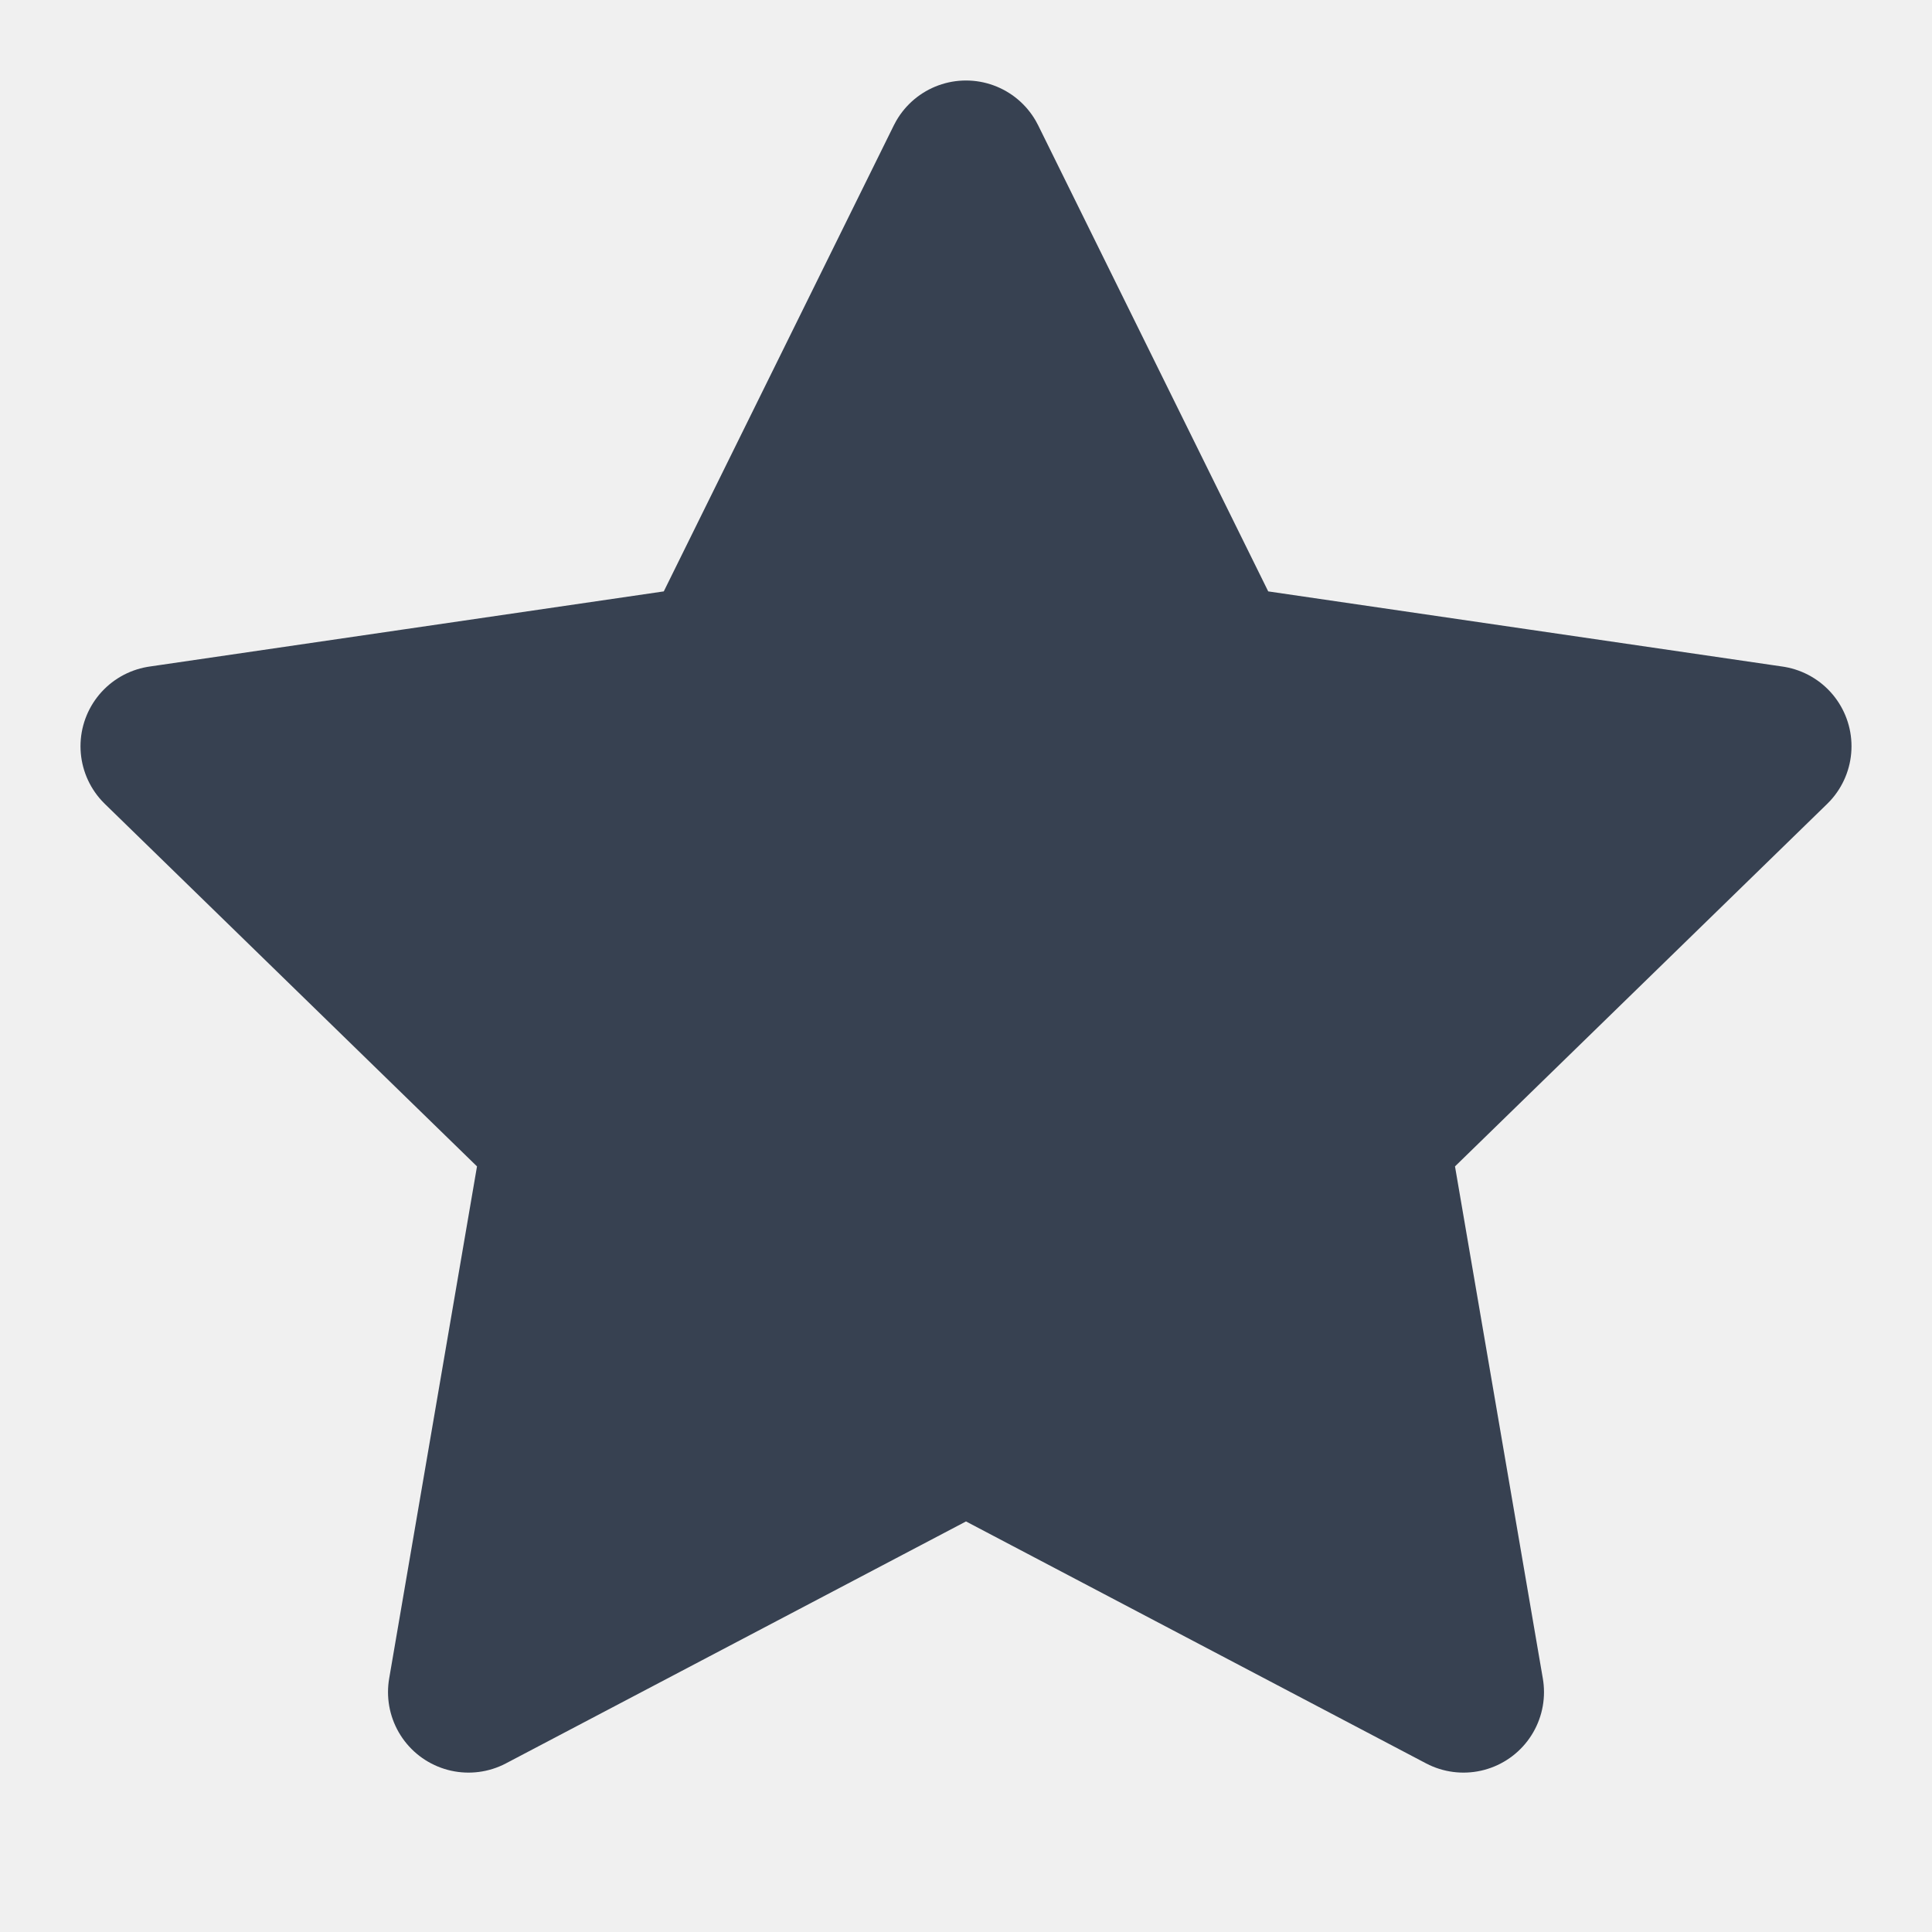
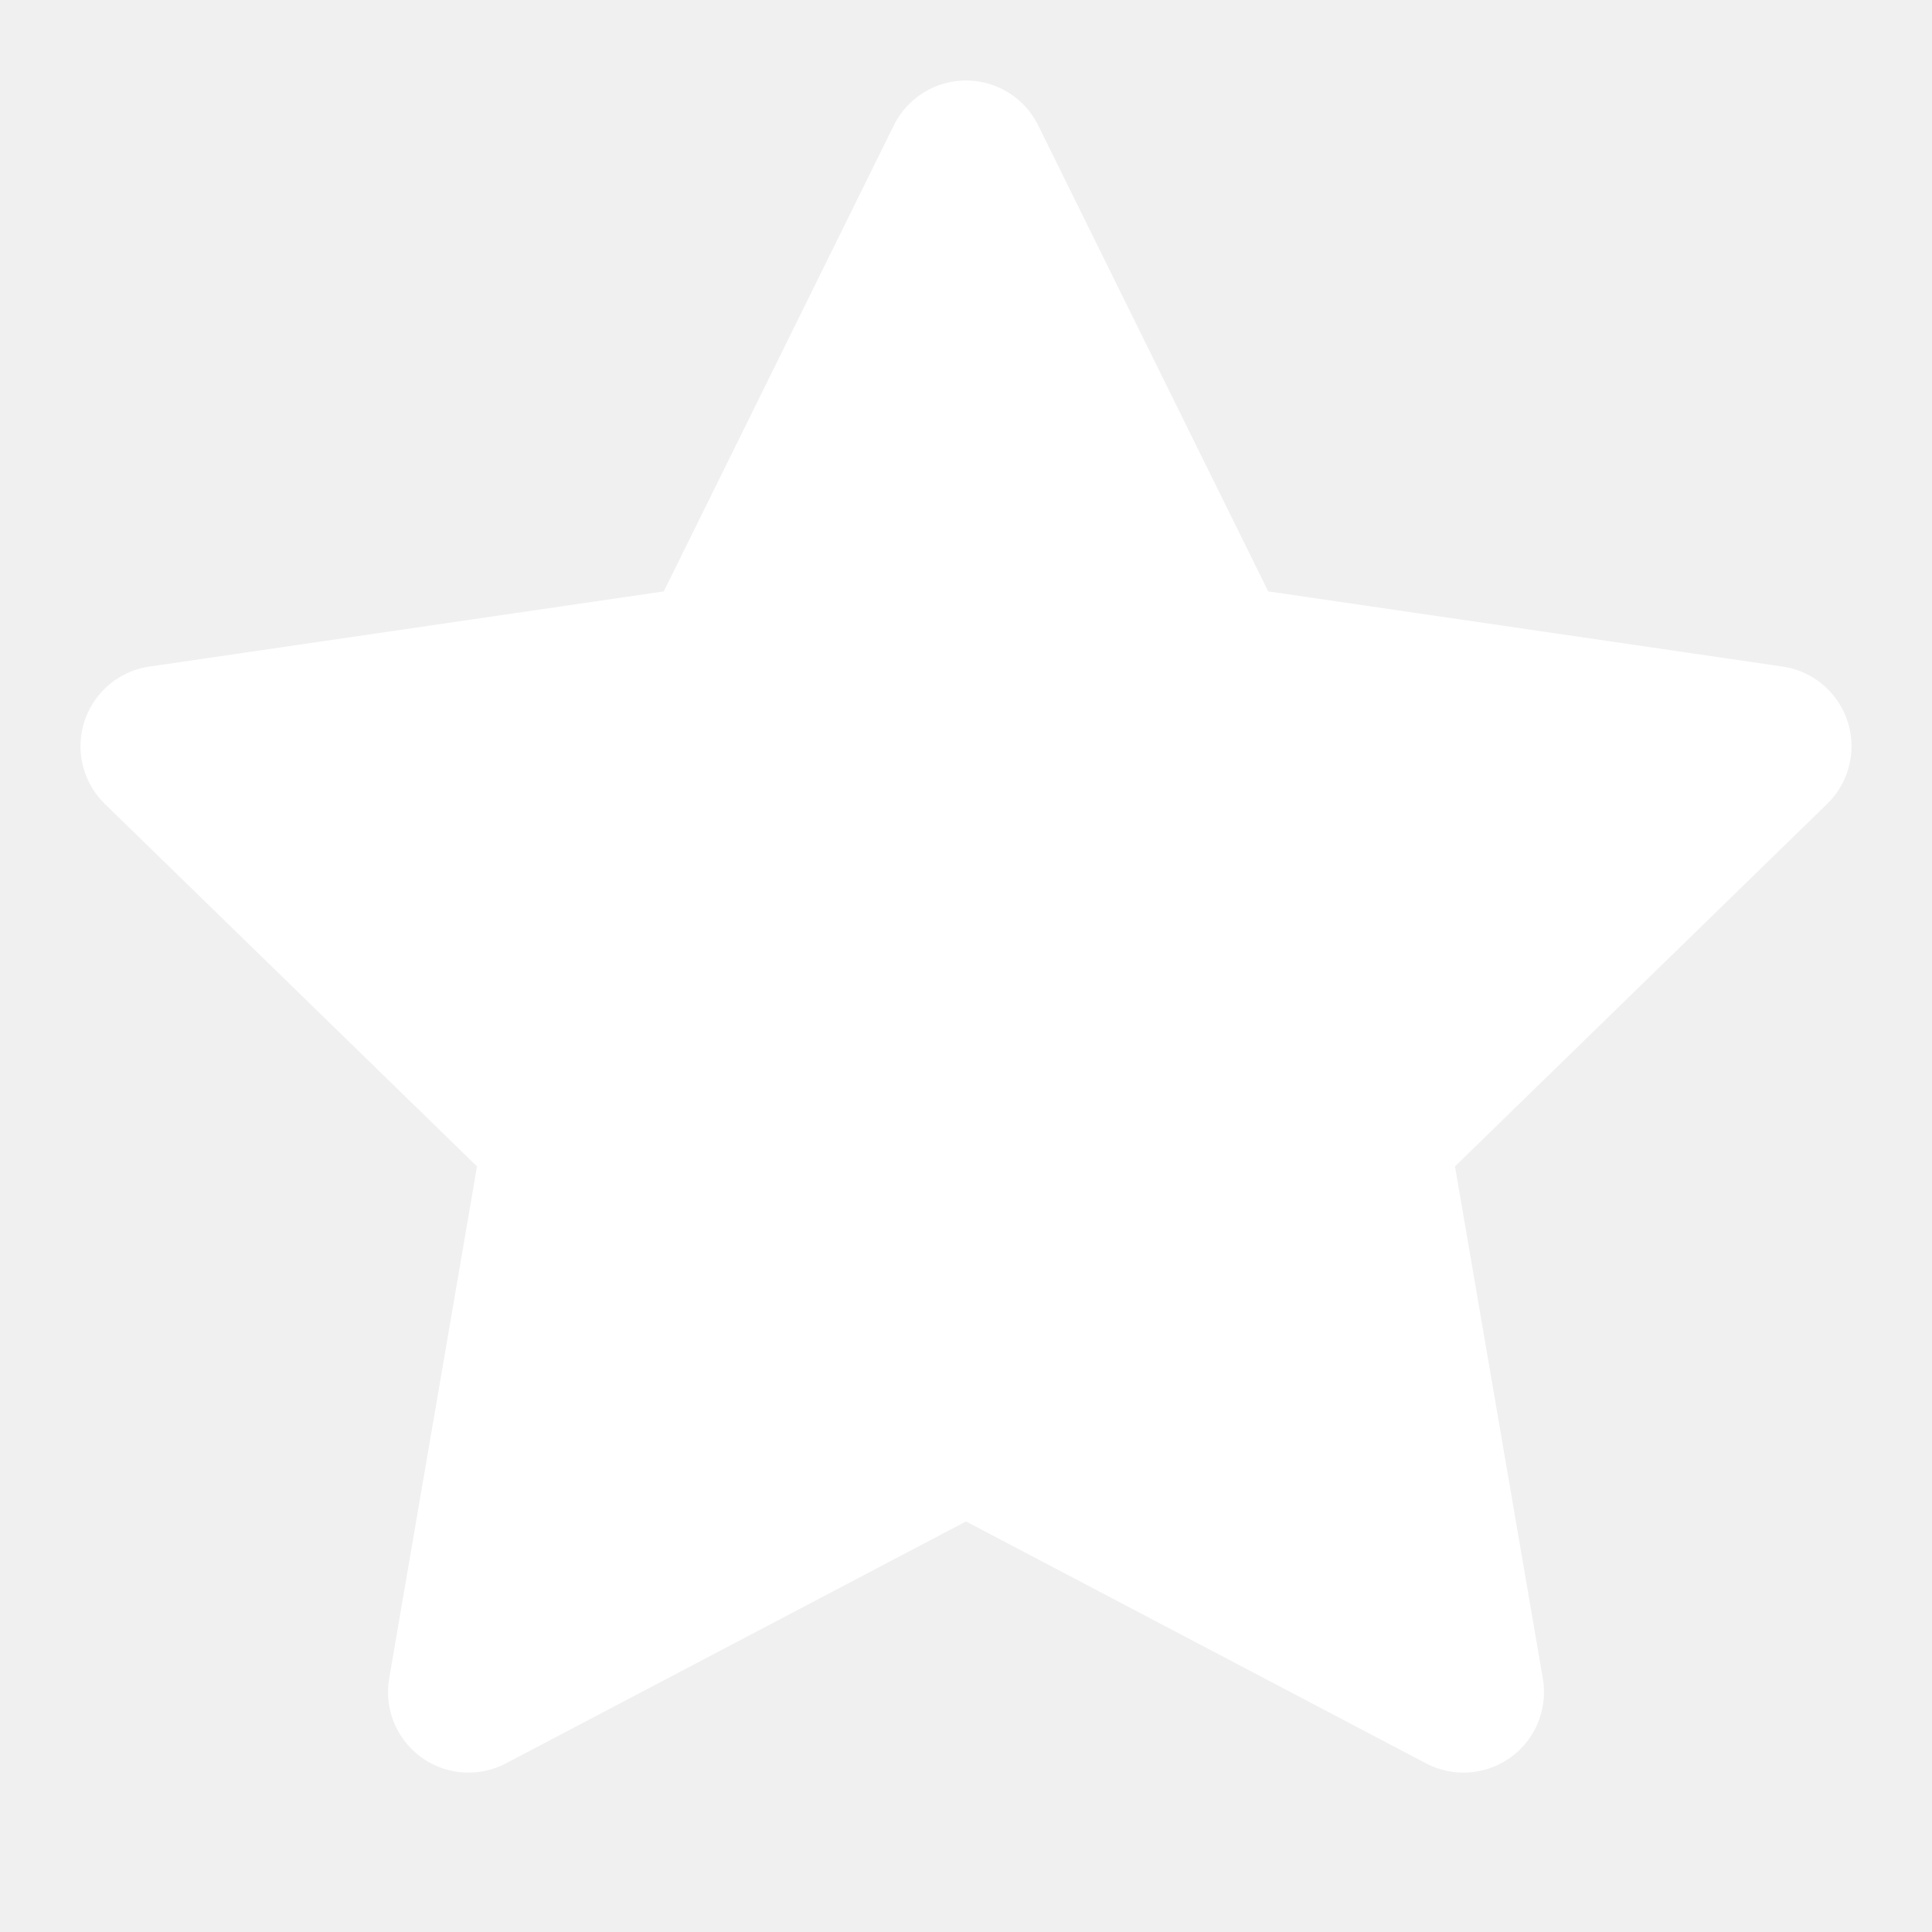
- <svg xmlns="http://www.w3.org/2000/svg" viewBox="0 0 24 24" fill="#374151" stroke="#374151" stroke-width="2" stroke-linecap="round" stroke-linejoin="round">
+ <svg xmlns="http://www.w3.org/2000/svg" viewBox="0 0 24 24" fill="#ffffff" stroke="#ffffff" stroke-width="2" stroke-linecap="round" stroke-linejoin="round">
  <polygon points="12,2 15.09,8.26 22,9.27 17,14.14 18.18,21.02 12,17.77 5.82,21.02 7,14.14 2,9.27 8.91,8.26" />
</svg>
